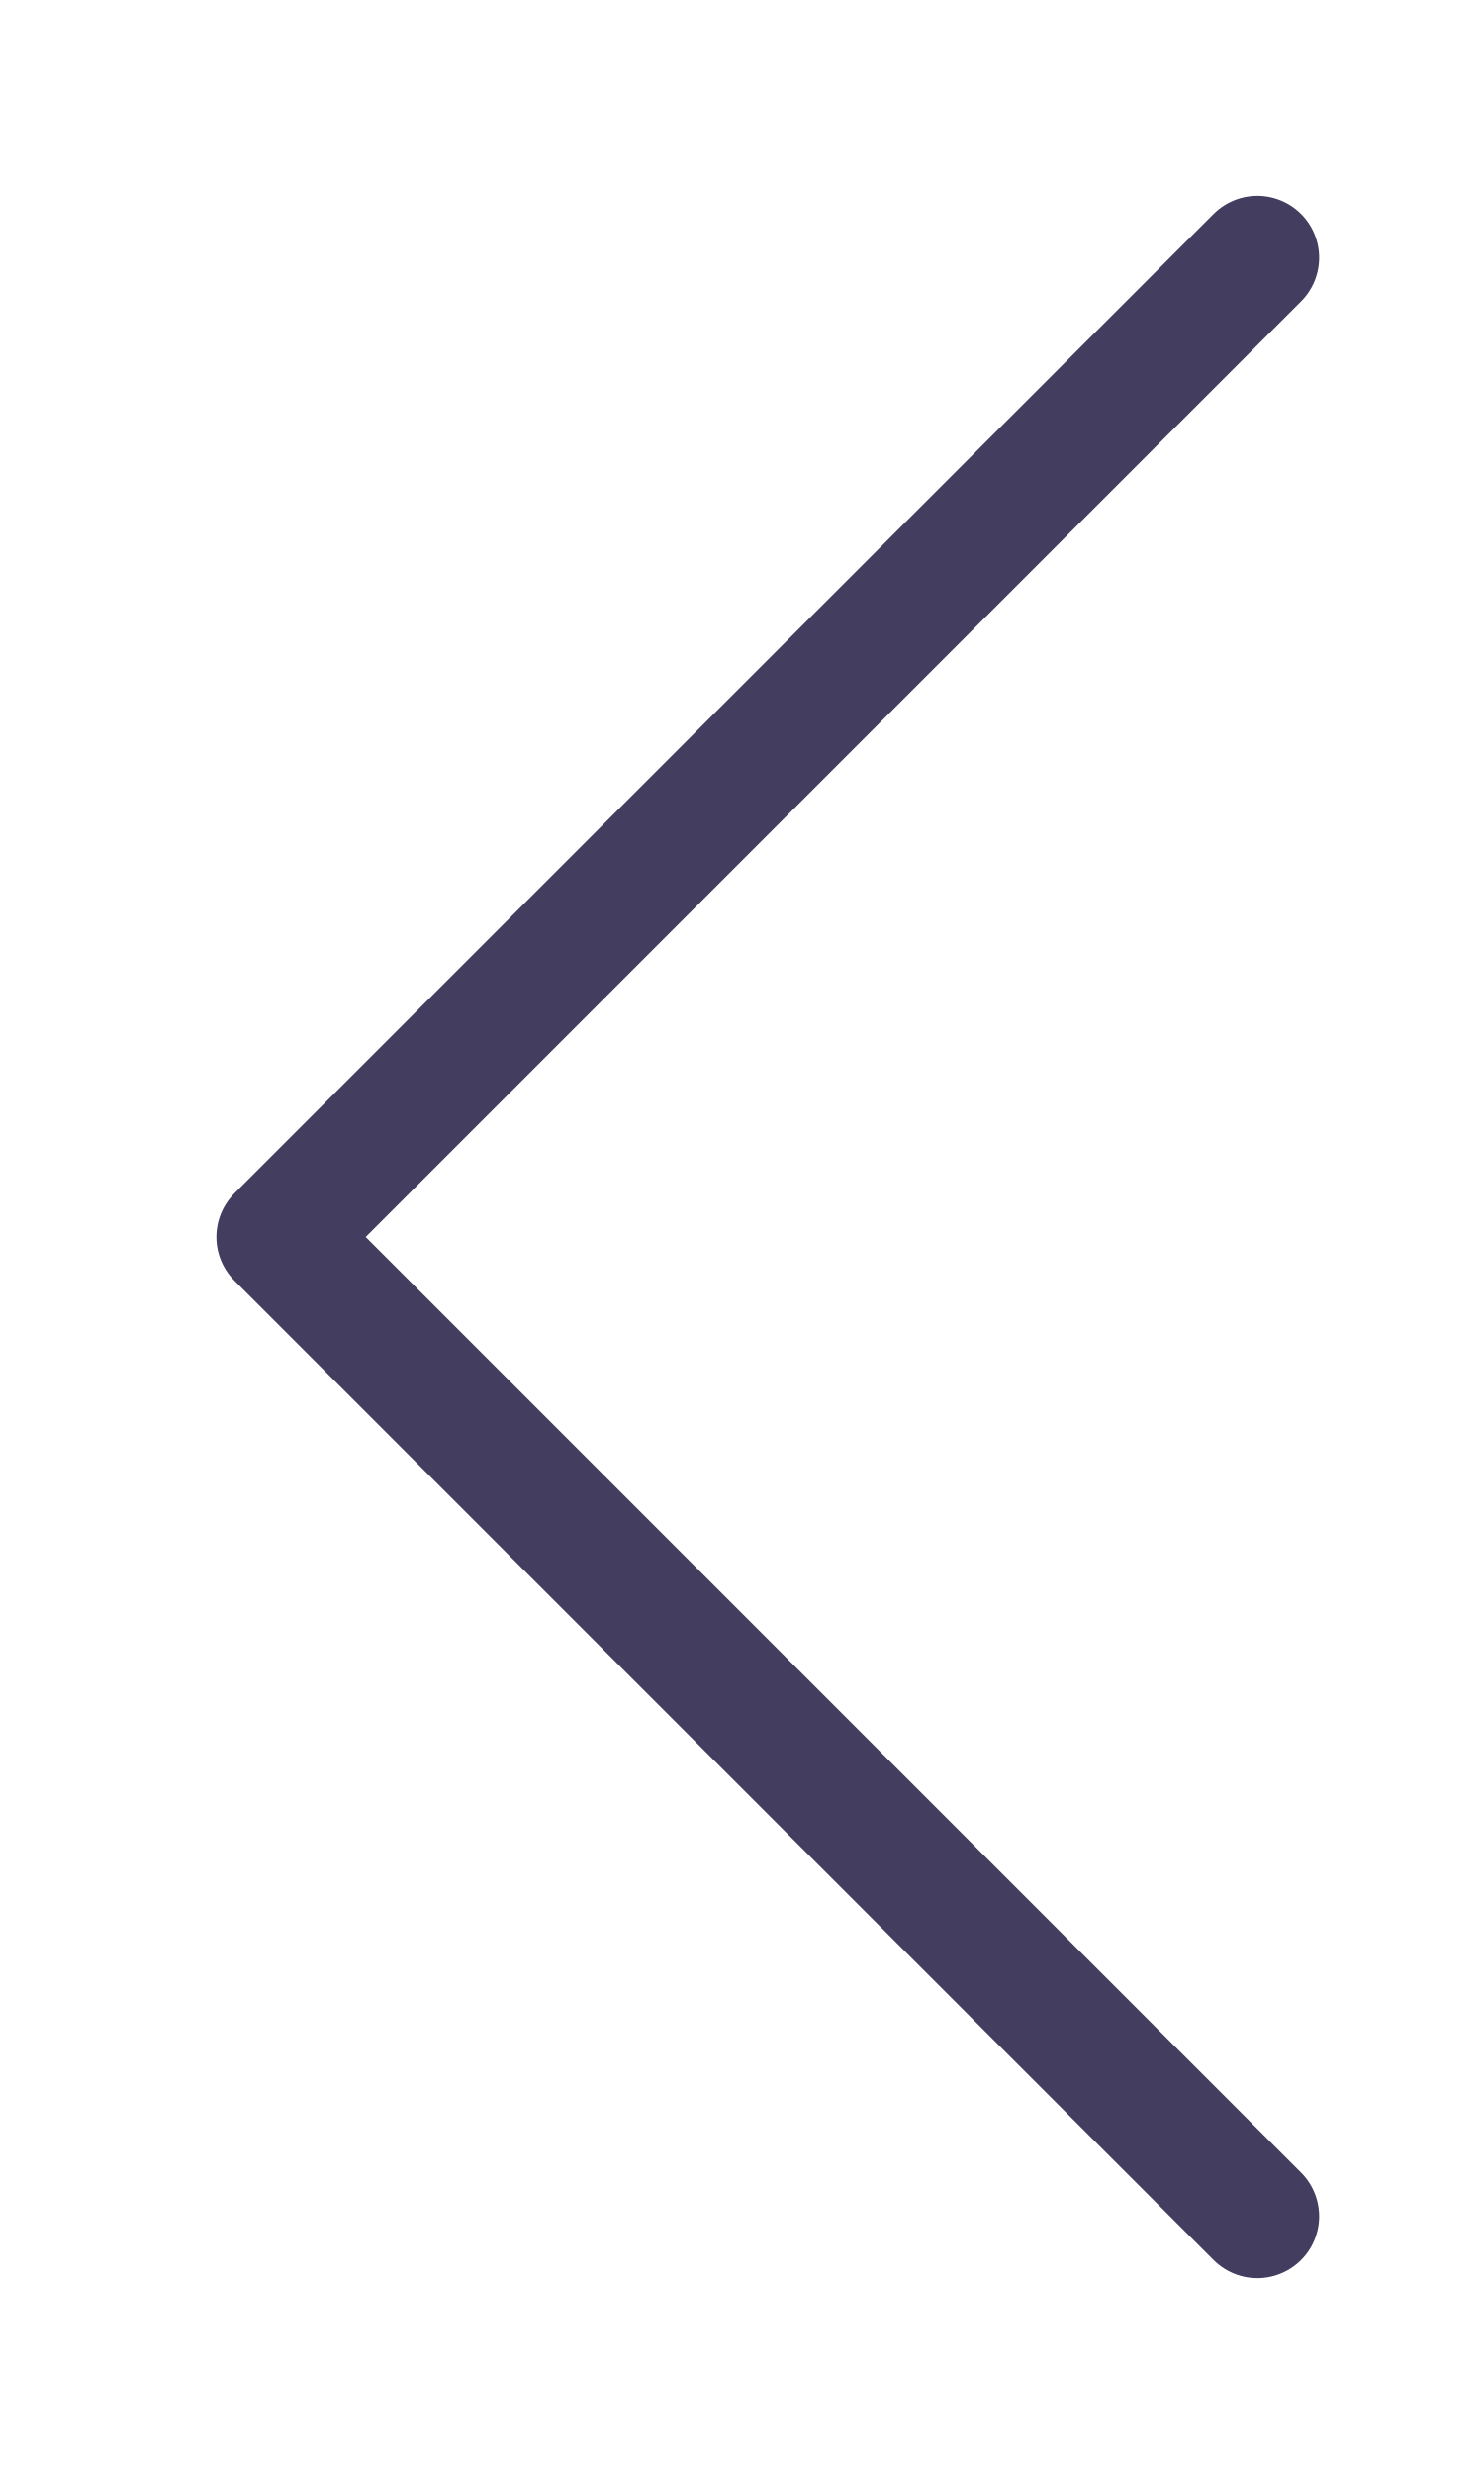
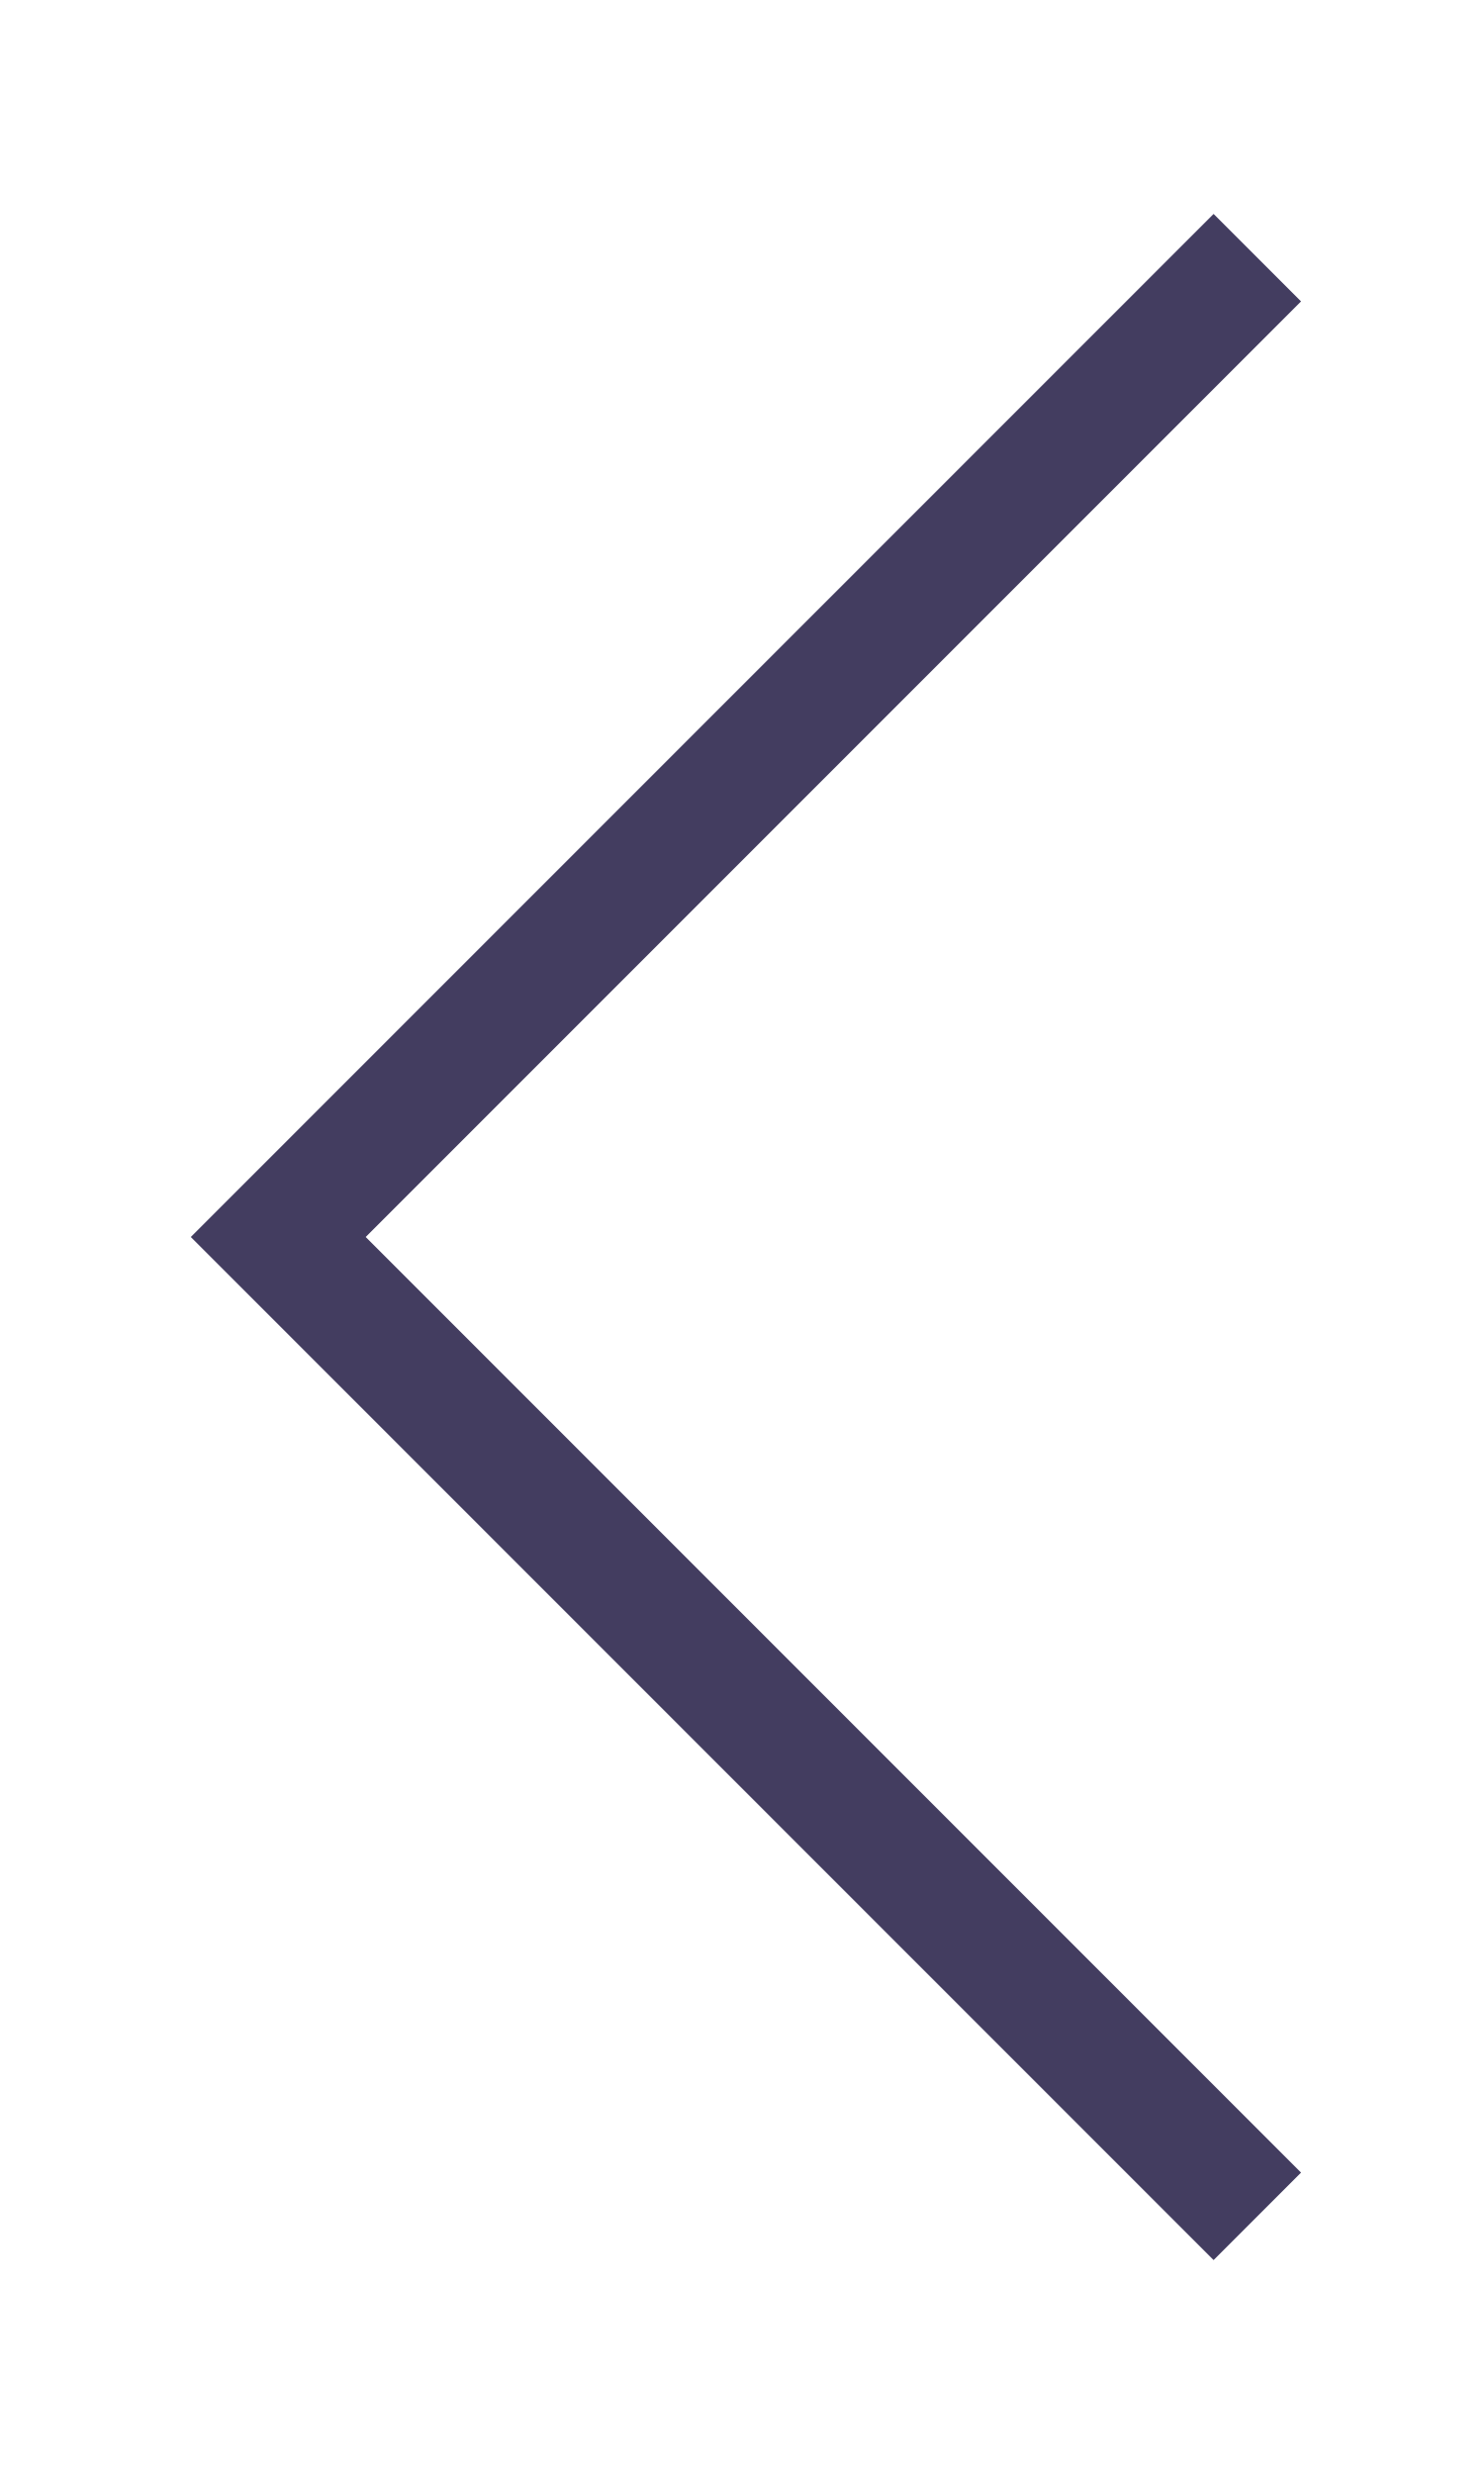
<svg xmlns="http://www.w3.org/2000/svg" width="12" height="20" viewBox="0 0 12 20" fill="none">
-   <path d="M10.167 17.917L2.25 10L10.167 2.083" stroke="#433D60" strokeWidth="3" stroke-linecap="round" stroke-linejoin="round" />
+   <path d="M10.167 17.917L2.25 10L10.167 2.083" stroke="#433D60" strokeWidth="3" strokeLinecap="round" strokeLinejoin="round" />
</svg>
